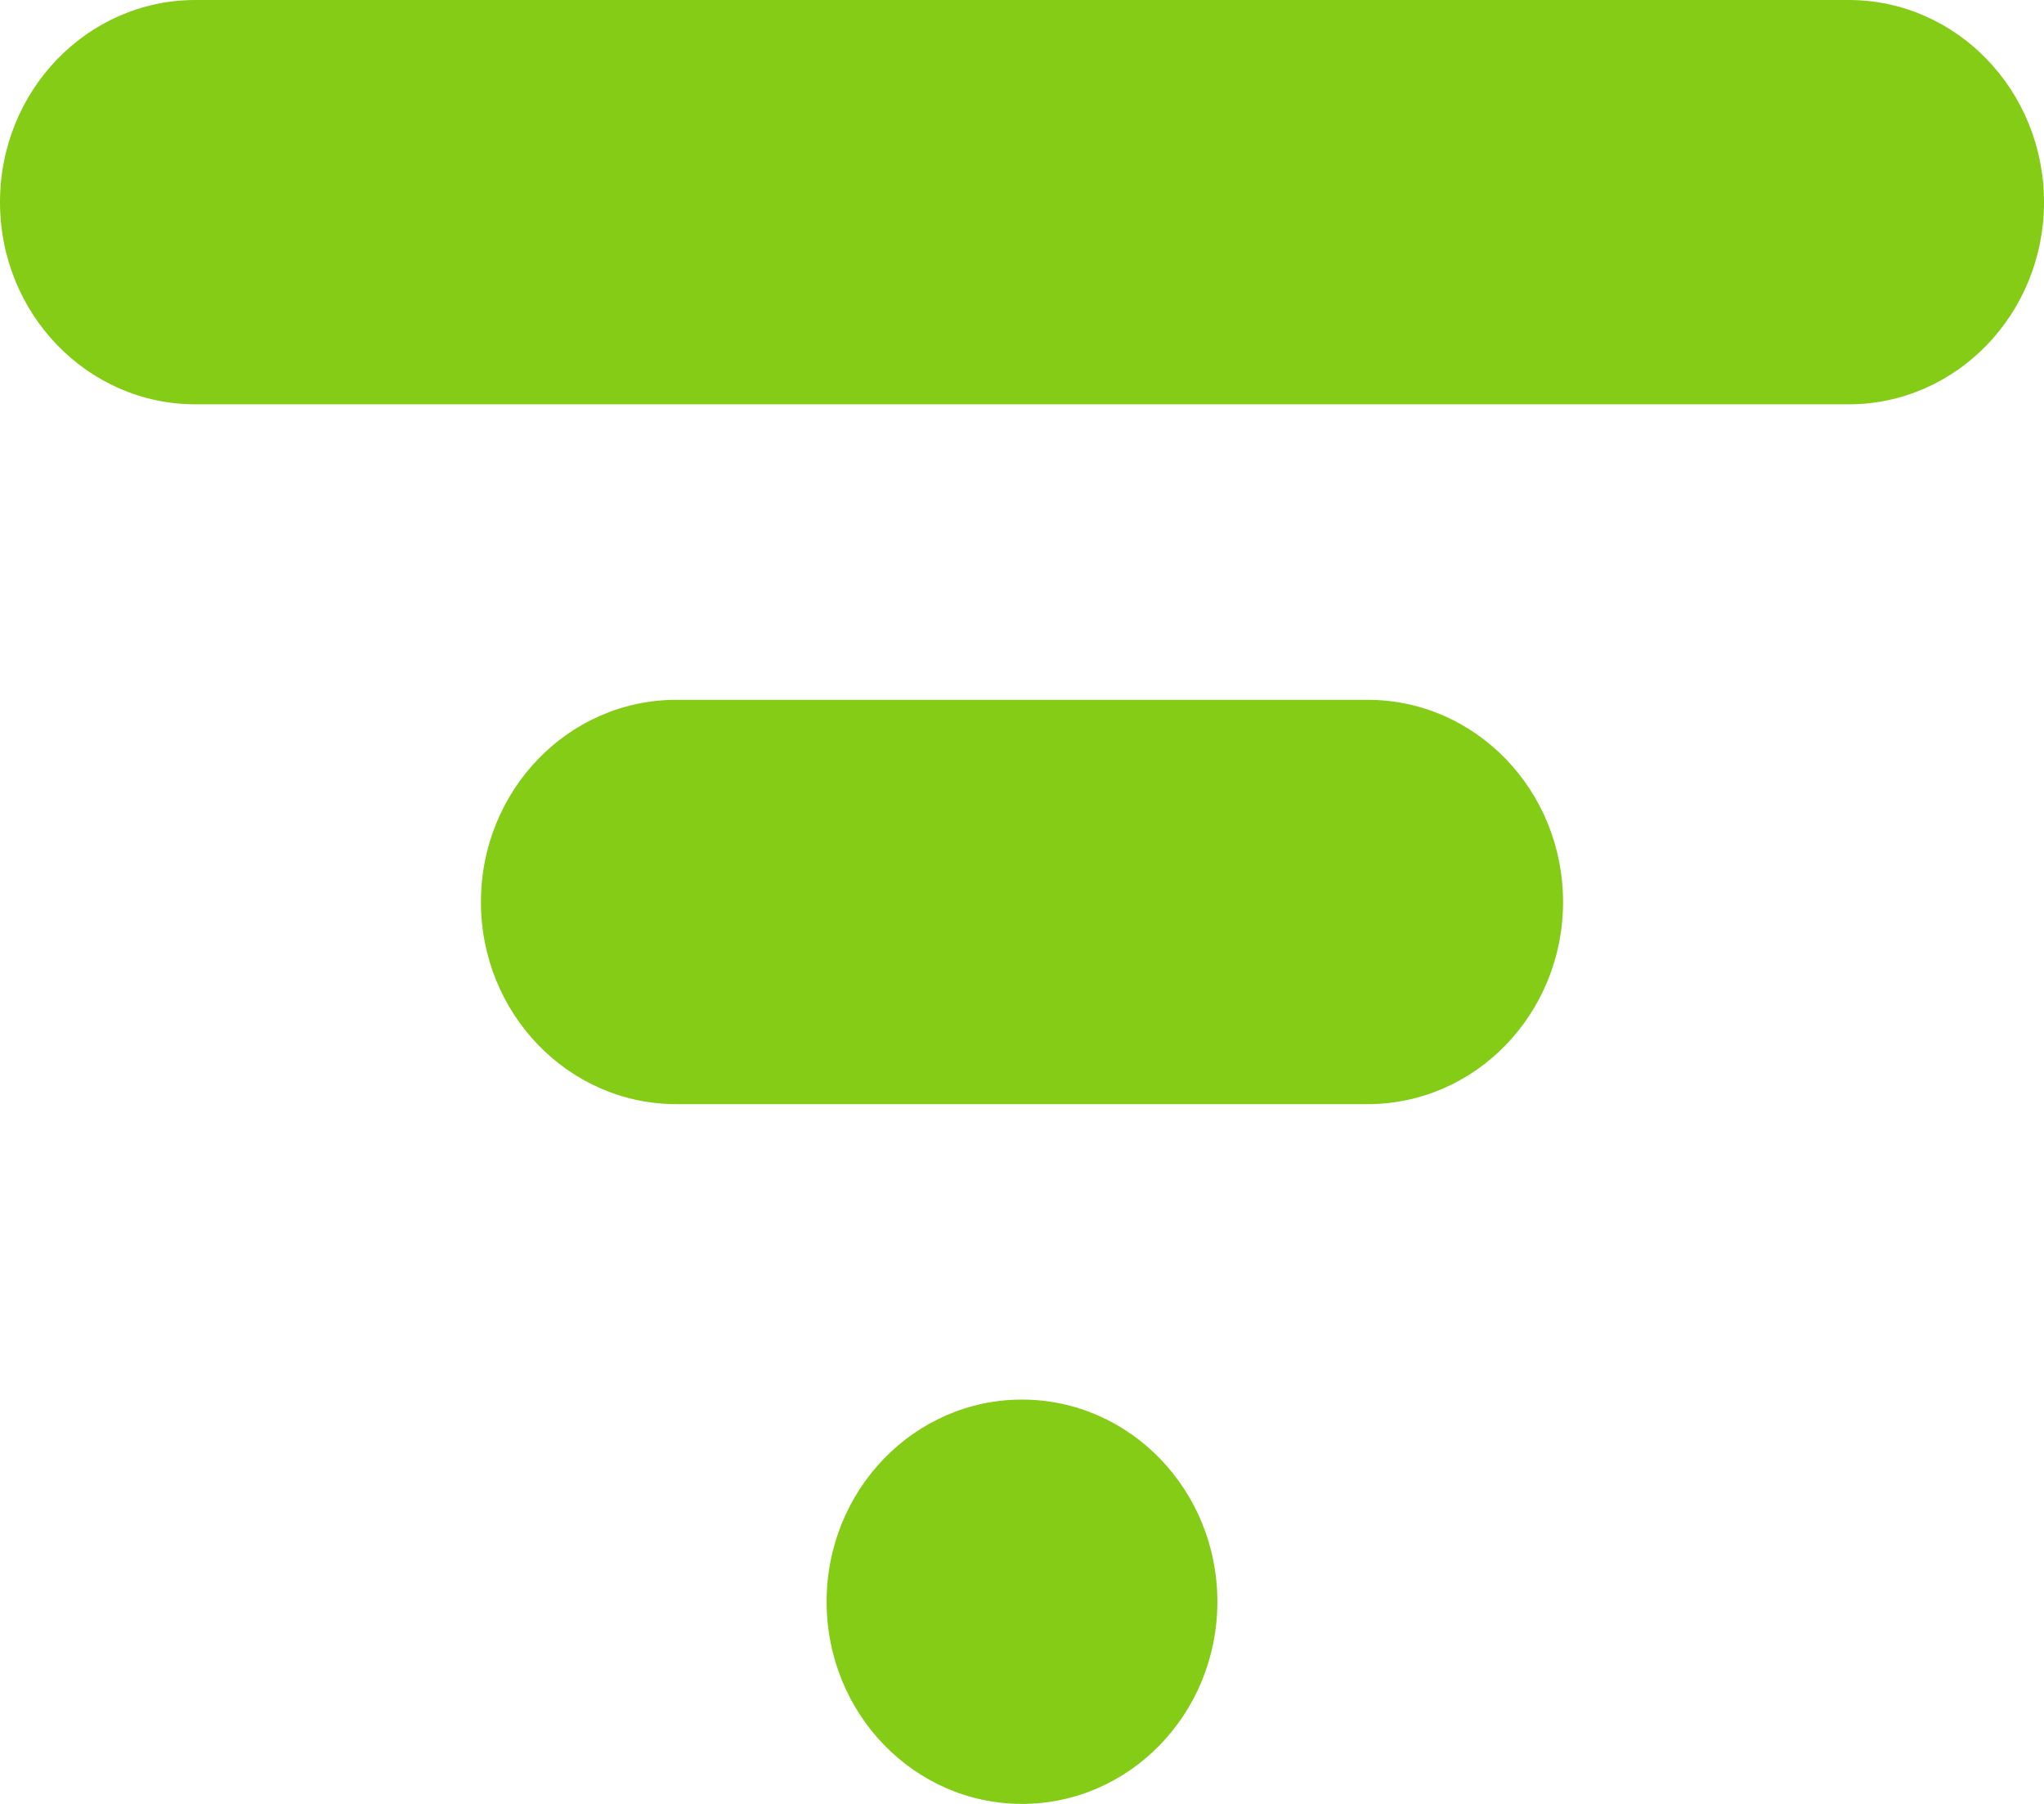
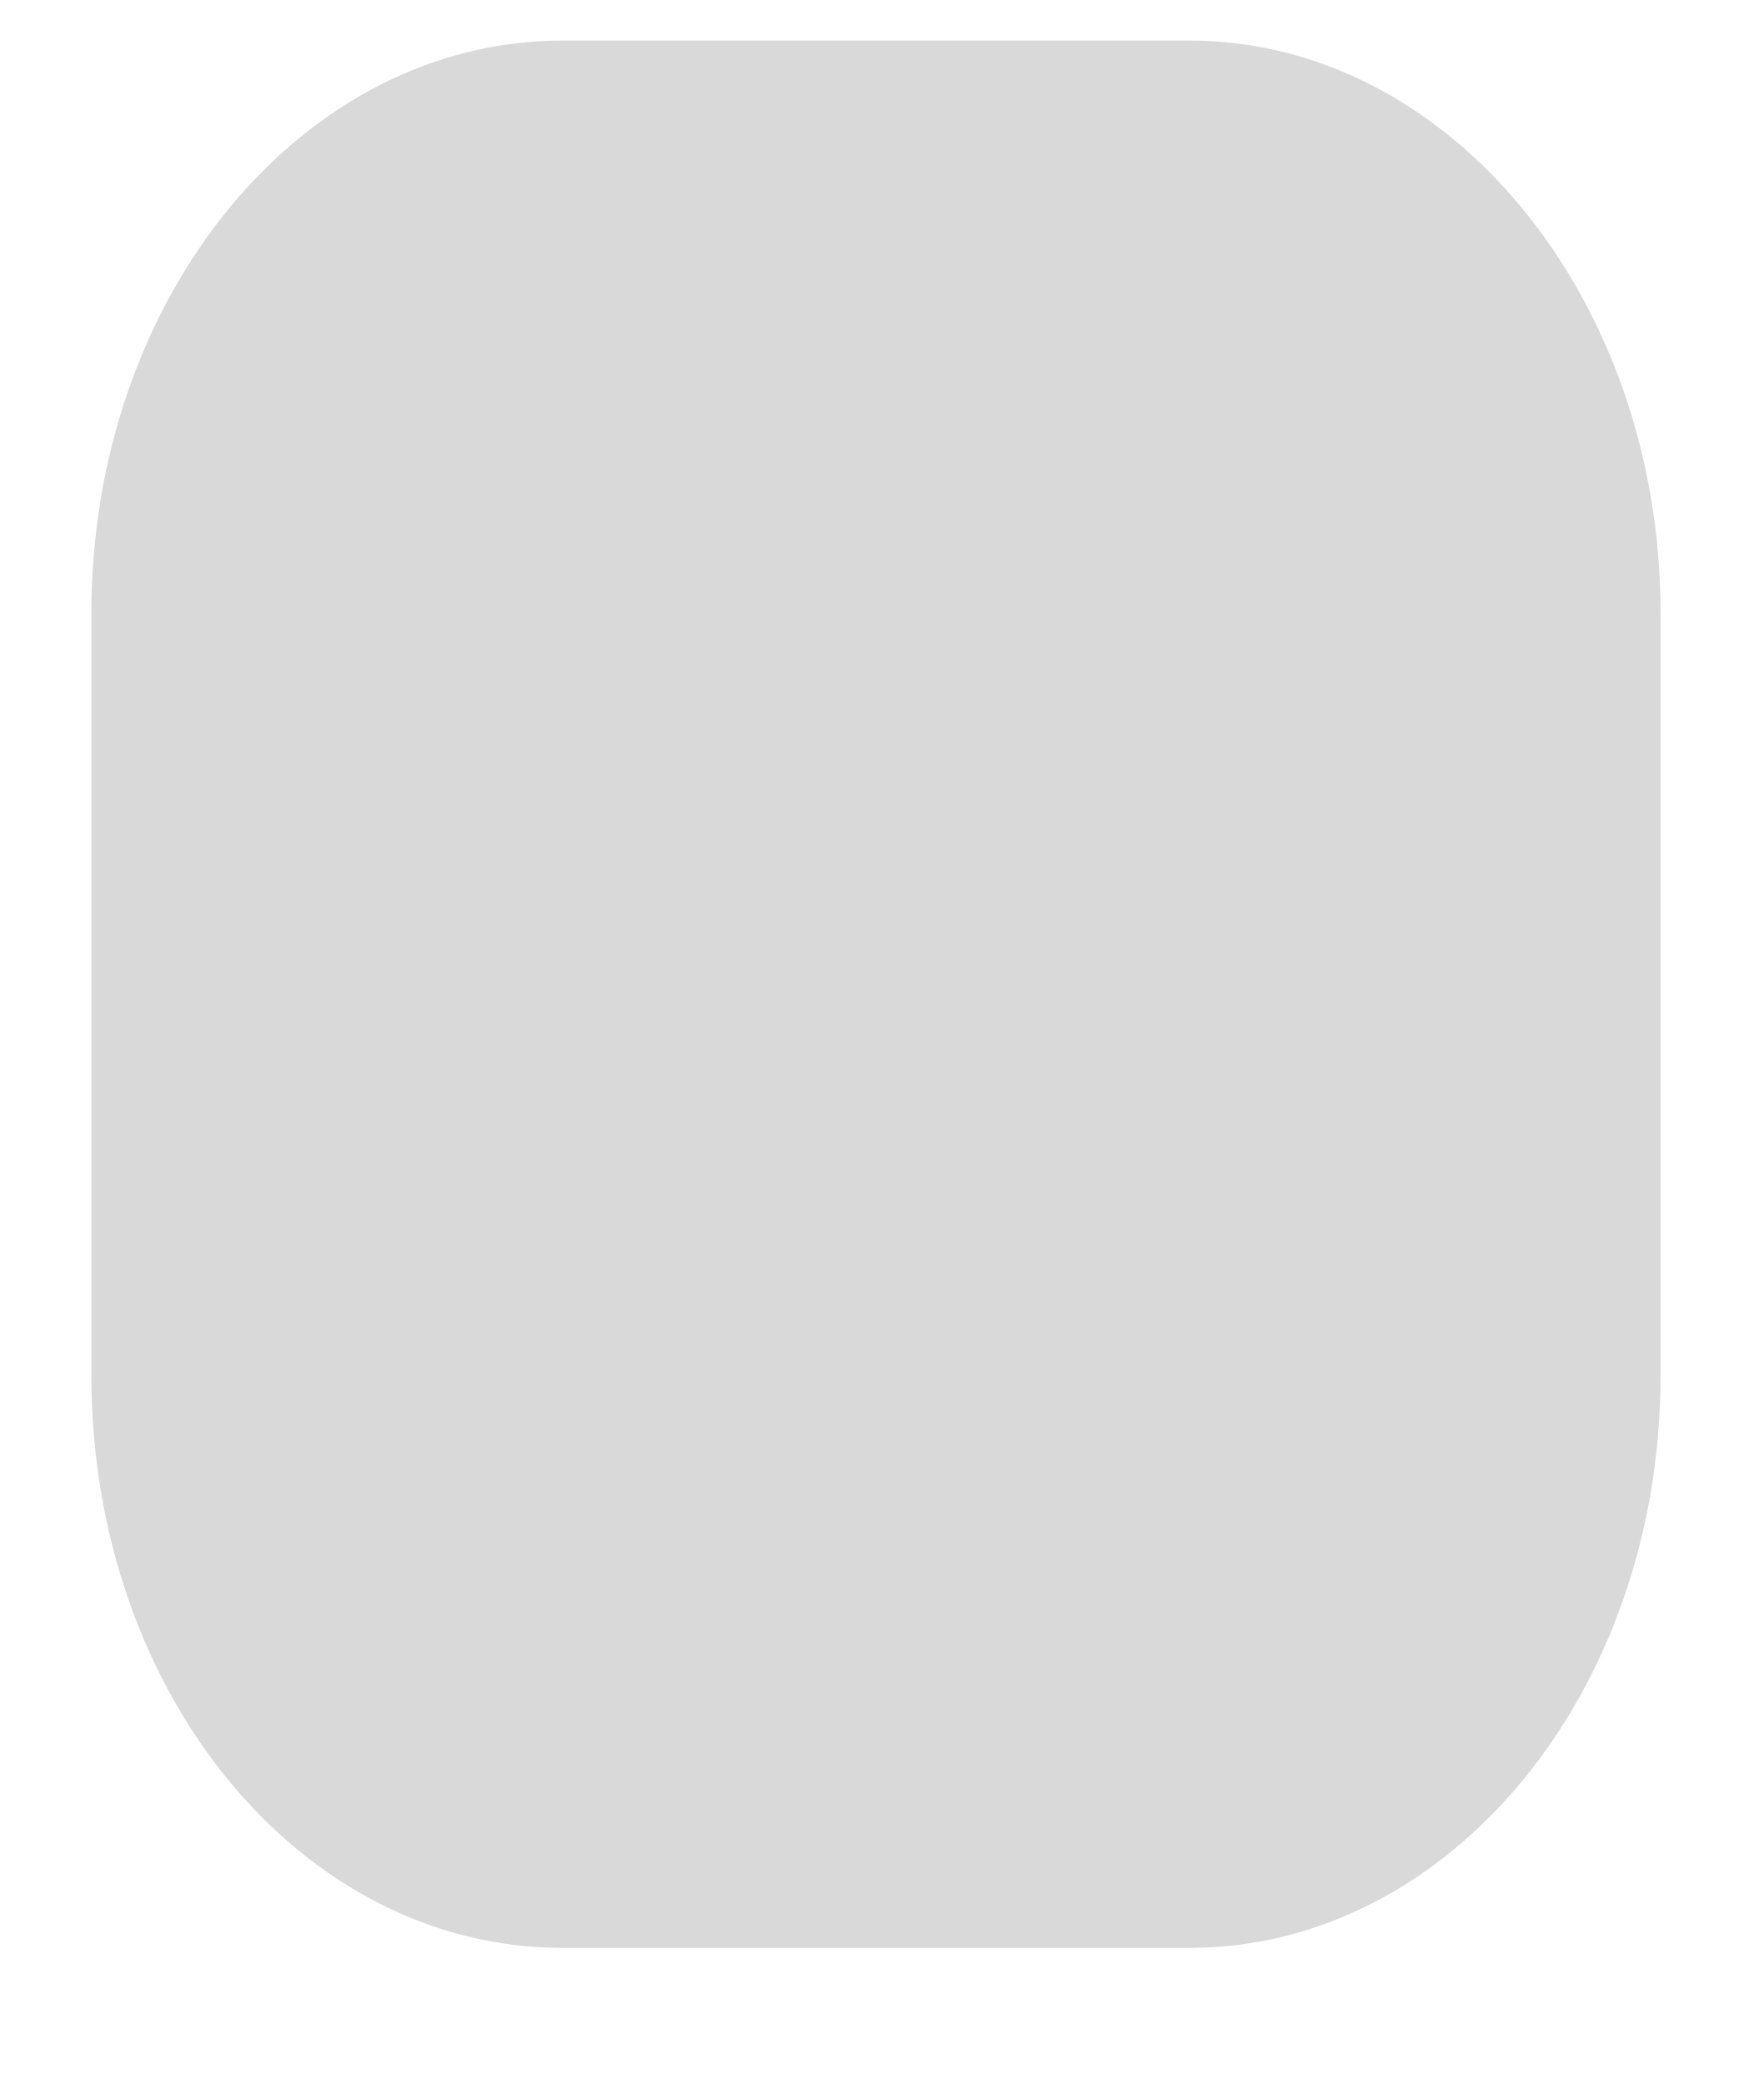
- <svg xmlns="http://www.w3.org/2000/svg" width="68" height="60" viewBox="0 0 68 60" fill="none">
-   <path d="M61.5 2.48697e-06C65.09 2.64929e-06 68 3.01 68 6.724C68 10.438 65.09 13.448 61.5 13.448L6.5 13.448C2.91 13.448 -1.56917e-07 10.438 0 6.724C1.56917e-07 3.01 2.91 -1.62325e-07 6.5 0L61.5 2.48697e-06Z" fill="#84CC16" />
-   <path d="M45.5 23.277C49.09 23.277 52 26.287 52 30.001C52 33.714 49.09 36.725 45.5 36.725H22.5C18.91 36.725 16 33.714 16 30.001C16 26.287 18.91 23.277 22.5 23.277L45.5 23.277Z" fill="#84CC16" />
-   <path d="M34 46.552C37.59 46.552 40.5 49.562 40.5 53.276C40.5 56.99 37.59 60 34 60C30.41 60 27.5 56.99 27.5 53.276C27.5 49.562 30.41 46.552 34 46.552Z" fill="#84CC16" />
+ <svg xmlns="http://www.w3.org/2000/svg" width="11" height="13" viewBox="0 0 11 13" fill="none">
+   <path d="M7.419 0.253H3.509C1.878 0.253 0.57 1.857 0.57 3.825V8.58C0.57 10.561 1.878 12.151 3.509 12.151H7.419C9.039 12.151 10.358 10.561 10.358 8.58V3.825C10.358 1.857 9.039 0.253 7.419 0.253Z" fill="#111111" fill-opacity="0.16" />
</svg>
